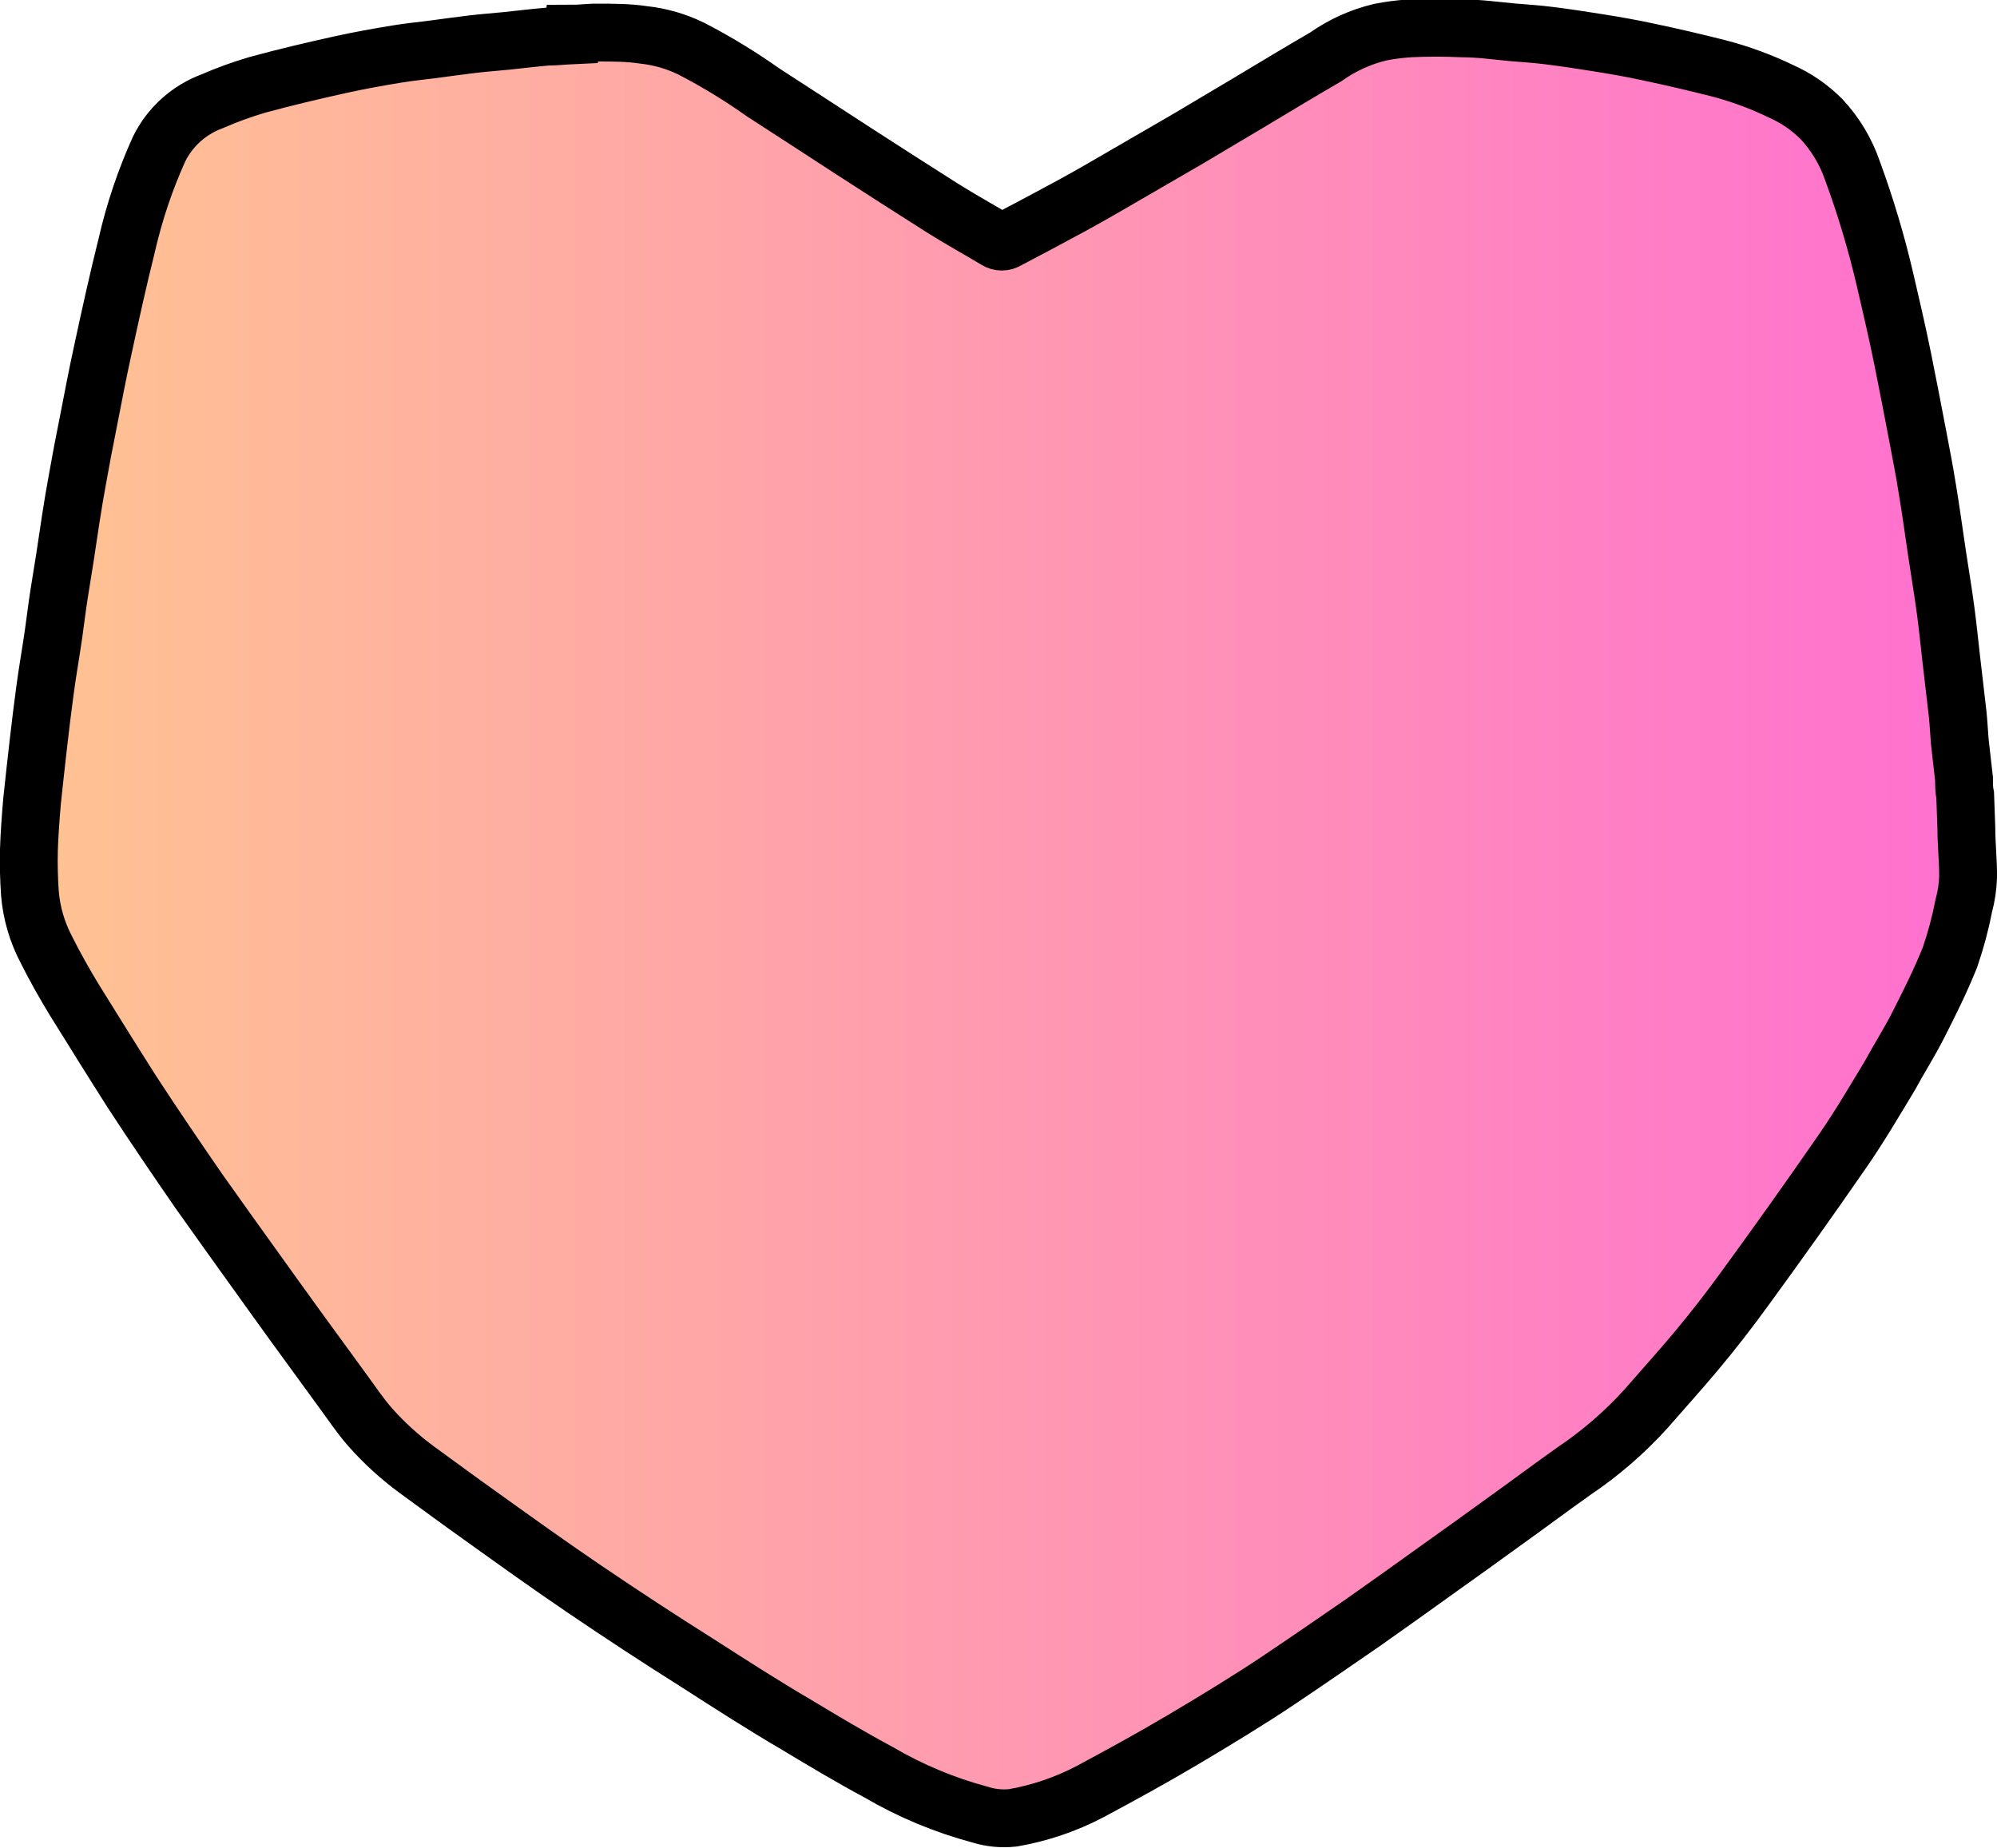
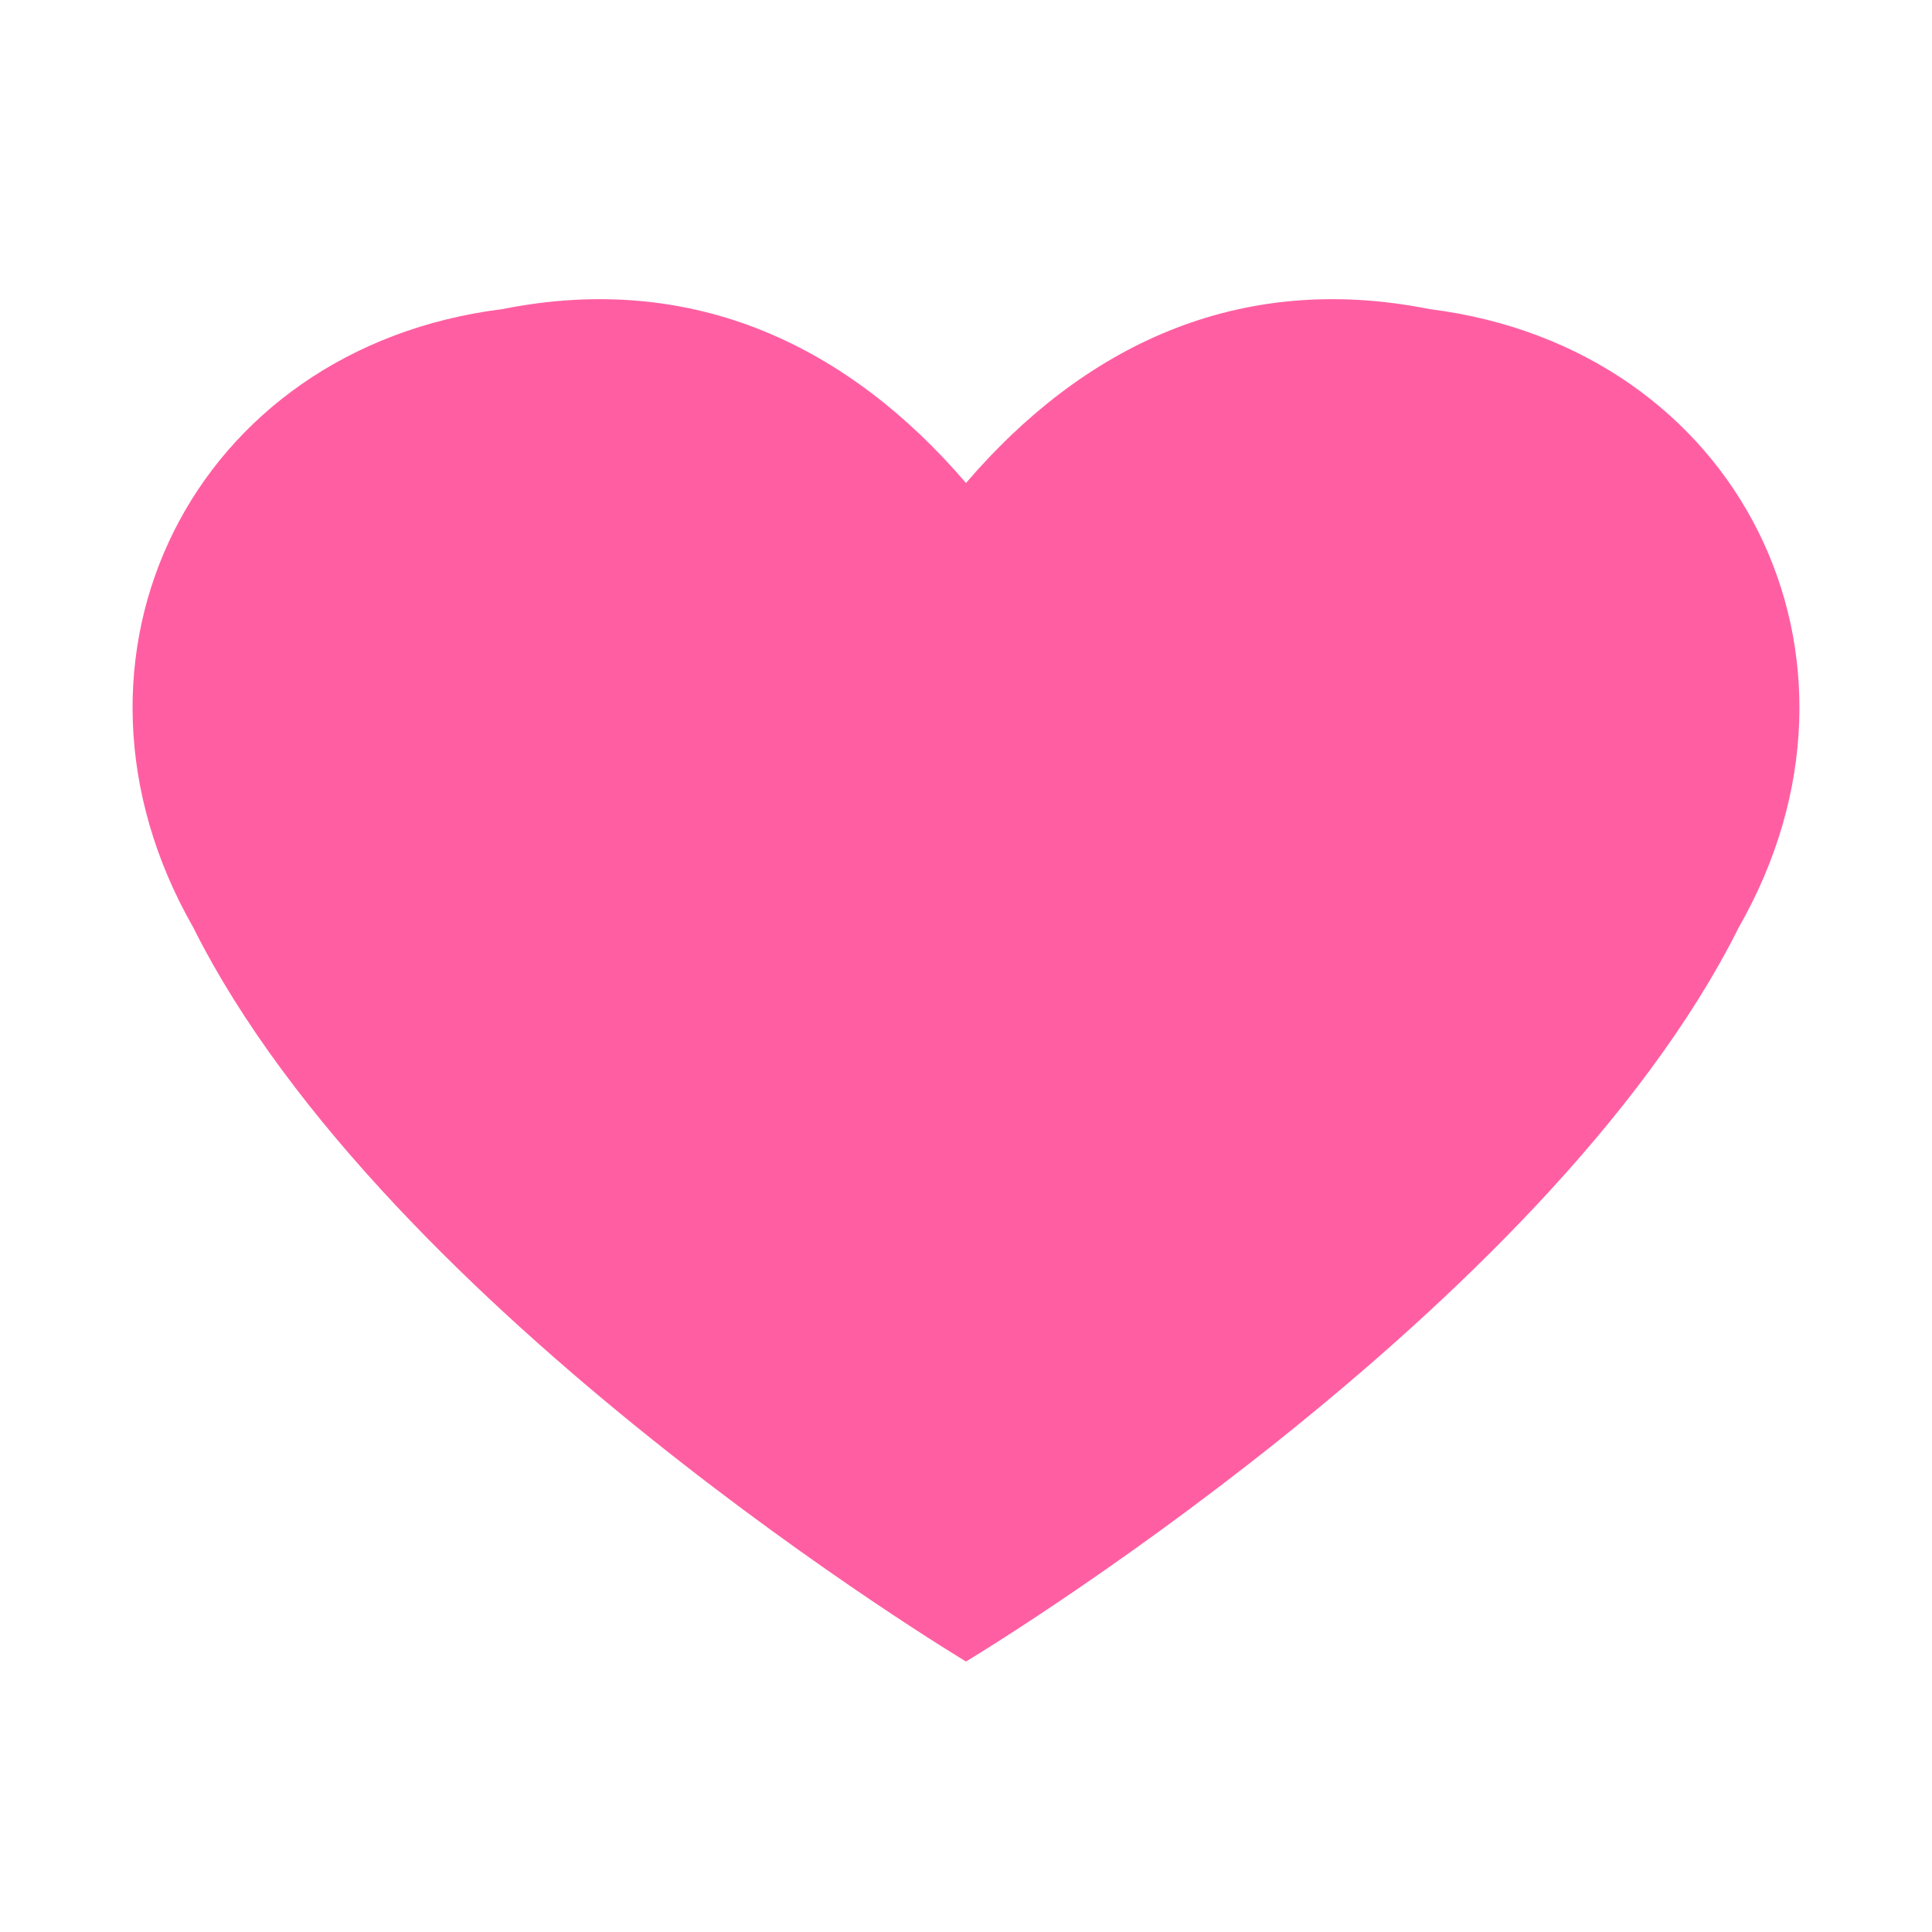
- <svg xmlns="http://www.w3.org/2000/svg" id="Calque_1" data-name="Calque 1" viewBox="0 0 103.56 95.82">
-   <defs>
-     <style>.cls-1{stroke:#000;stroke-miterlimit:10;stroke-width:3px;fill:url(#Dégradé_sans_nom_10);}</style>
-     <linearGradient id="Dégradé_sans_nom_10" x1="255.87" y1="396.41" x2="356.44" y2="396.41" gradientUnits="userSpaceOnUse">
-       <stop offset="0" stop-color="#ffc392" />
-       <stop offset="1" stop-color="#ff70cf" />
-     </linearGradient>
-   </defs>
-   <path class="cls-1" d="M284.05,350.25c.44,0,.88-.07,1.33-.06.79,0,1.58,0,2.37.12a7.45,7.45,0,0,1,2.48.72,31.12,31.12,0,0,1,3.71,2.26c1.55,1,3.08,2,4.62,3s3.11,2,4.68,3c.92.58,1.87,1.1,2.8,1.66a.52.52,0,0,0,.56,0c1.12-.59,2.24-1.18,3.34-1.78s2-1.13,3-1.71,2-1.16,3-1.74l3.18-1.89c1.33-.8,2.66-1.6,4-2.38a8.19,8.19,0,0,1,2.82-1.28,11.74,11.74,0,0,1,1.55-.2q1.35-.06,2.7,0c.89,0,1.78.13,2.67.21.62.05,1.24.09,1.86.17.87.11,1.73.24,2.6.38s1.67.28,2.5.46c1.24.26,2.47.55,3.7.86a17.8,17.8,0,0,1,3.22,1.19,6.9,6.9,0,0,1,2.09,1.44,7.52,7.52,0,0,1,1.61,2.69,47.75,47.75,0,0,1,1.68,5.62c.32,1.37.64,2.75.92,4.13s.53,2.7.79,4.05c.17.9.35,1.81.49,2.71.19,1.13.34,2.26.51,3.39.15,1,.31,1.94.44,2.92s.19,1.67.29,2.51l.33,2.84c.05.47.07.95.11,1.42.07.65.15,1.29.22,1.94,0,.28,0,.57.06.85l.06,1.69c0,.86.1,1.72.09,2.58a6.52,6.52,0,0,1-.22,1.45,20.08,20.08,0,0,1-.72,2.69c-.48,1.2-1.06,2.36-1.65,3.52-.45.89-1,1.75-1.46,2.6-.79,1.31-1.57,2.64-2.44,3.9q-2.51,3.63-5.11,7.19c-.79,1.09-1.62,2.16-2.49,3.2s-1.74,2-2.61,3A20.4,20.4,0,0,1,336,424.8c-1.27.9-2.51,1.83-3.77,2.73-1.05.76-2.1,1.52-3.16,2.27q-2,1.44-4,2.85c-1.45,1-2.9,2-4.39,3s-3.28,2.09-4.95,3.08-3.21,1.83-4.83,2.7a13.63,13.63,0,0,1-4,1.36,4.21,4.21,0,0,1-1.72-.17,21.3,21.3,0,0,1-5.24-2.19c-1.45-.78-2.86-1.62-4.27-2.47-1.71-1-3.42-2.1-5.1-3.18-2-1.26-3.94-2.53-5.87-3.84s-3.64-2.54-5.44-3.83c-1.1-.78-2.19-1.59-3.28-2.38a15.51,15.51,0,0,1-2.43-2.22c-.49-.56-.91-1.19-1.35-1.79l-2.52-3.46c-.67-.92-1.33-1.85-2-2.78-1-1.39-2-2.79-3-4.2-1.17-1.7-2.34-3.41-3.47-5.15-1-1.57-2-3.18-3-4.79-.51-.84-1-1.71-1.44-2.59a7.63,7.63,0,0,1-.85-2.92c-.05-.75-.07-1.5-.05-2.25s.09-1.67.16-2.5c.1-1,.22-2,.33-3s.22-1.83.34-2.75.3-1.93.44-2.9c.1-.69.18-1.39.29-2.09s.22-1.35.32-2,.19-1.29.29-1.93.22-1.38.35-2.07q.25-1.42.54-2.85c.25-1.28.49-2.56.77-3.83.39-1.81.79-3.63,1.24-5.43a26.4,26.4,0,0,1,1.68-5,5,5,0,0,1,2.76-2.48,19.84,19.84,0,0,1,2.34-.85c1.43-.39,2.87-.73,4.32-1.05,1-.22,1.95-.39,2.93-.55.61-.1,1.23-.16,1.85-.24s1.37-.19,2.06-.27,1.17-.11,1.76-.17,1.4-.16,2.1-.22c.43,0,.86-.05,1.3-.07Z" transform="translate(-254.37 -348.5)" />
+ <svg xmlns="http://www.w3.org/2000/svg" viewBox="0 0 100 100">
+   <path d="M50 86s-30-18-40-38C2 34 10 18 26 16c10-2 18 2 24 9 6-7 14-11 24-9 16 2 24 18 16 32-10 20-40 38-40 38z" fill="#ff5fa2" />
</svg>
